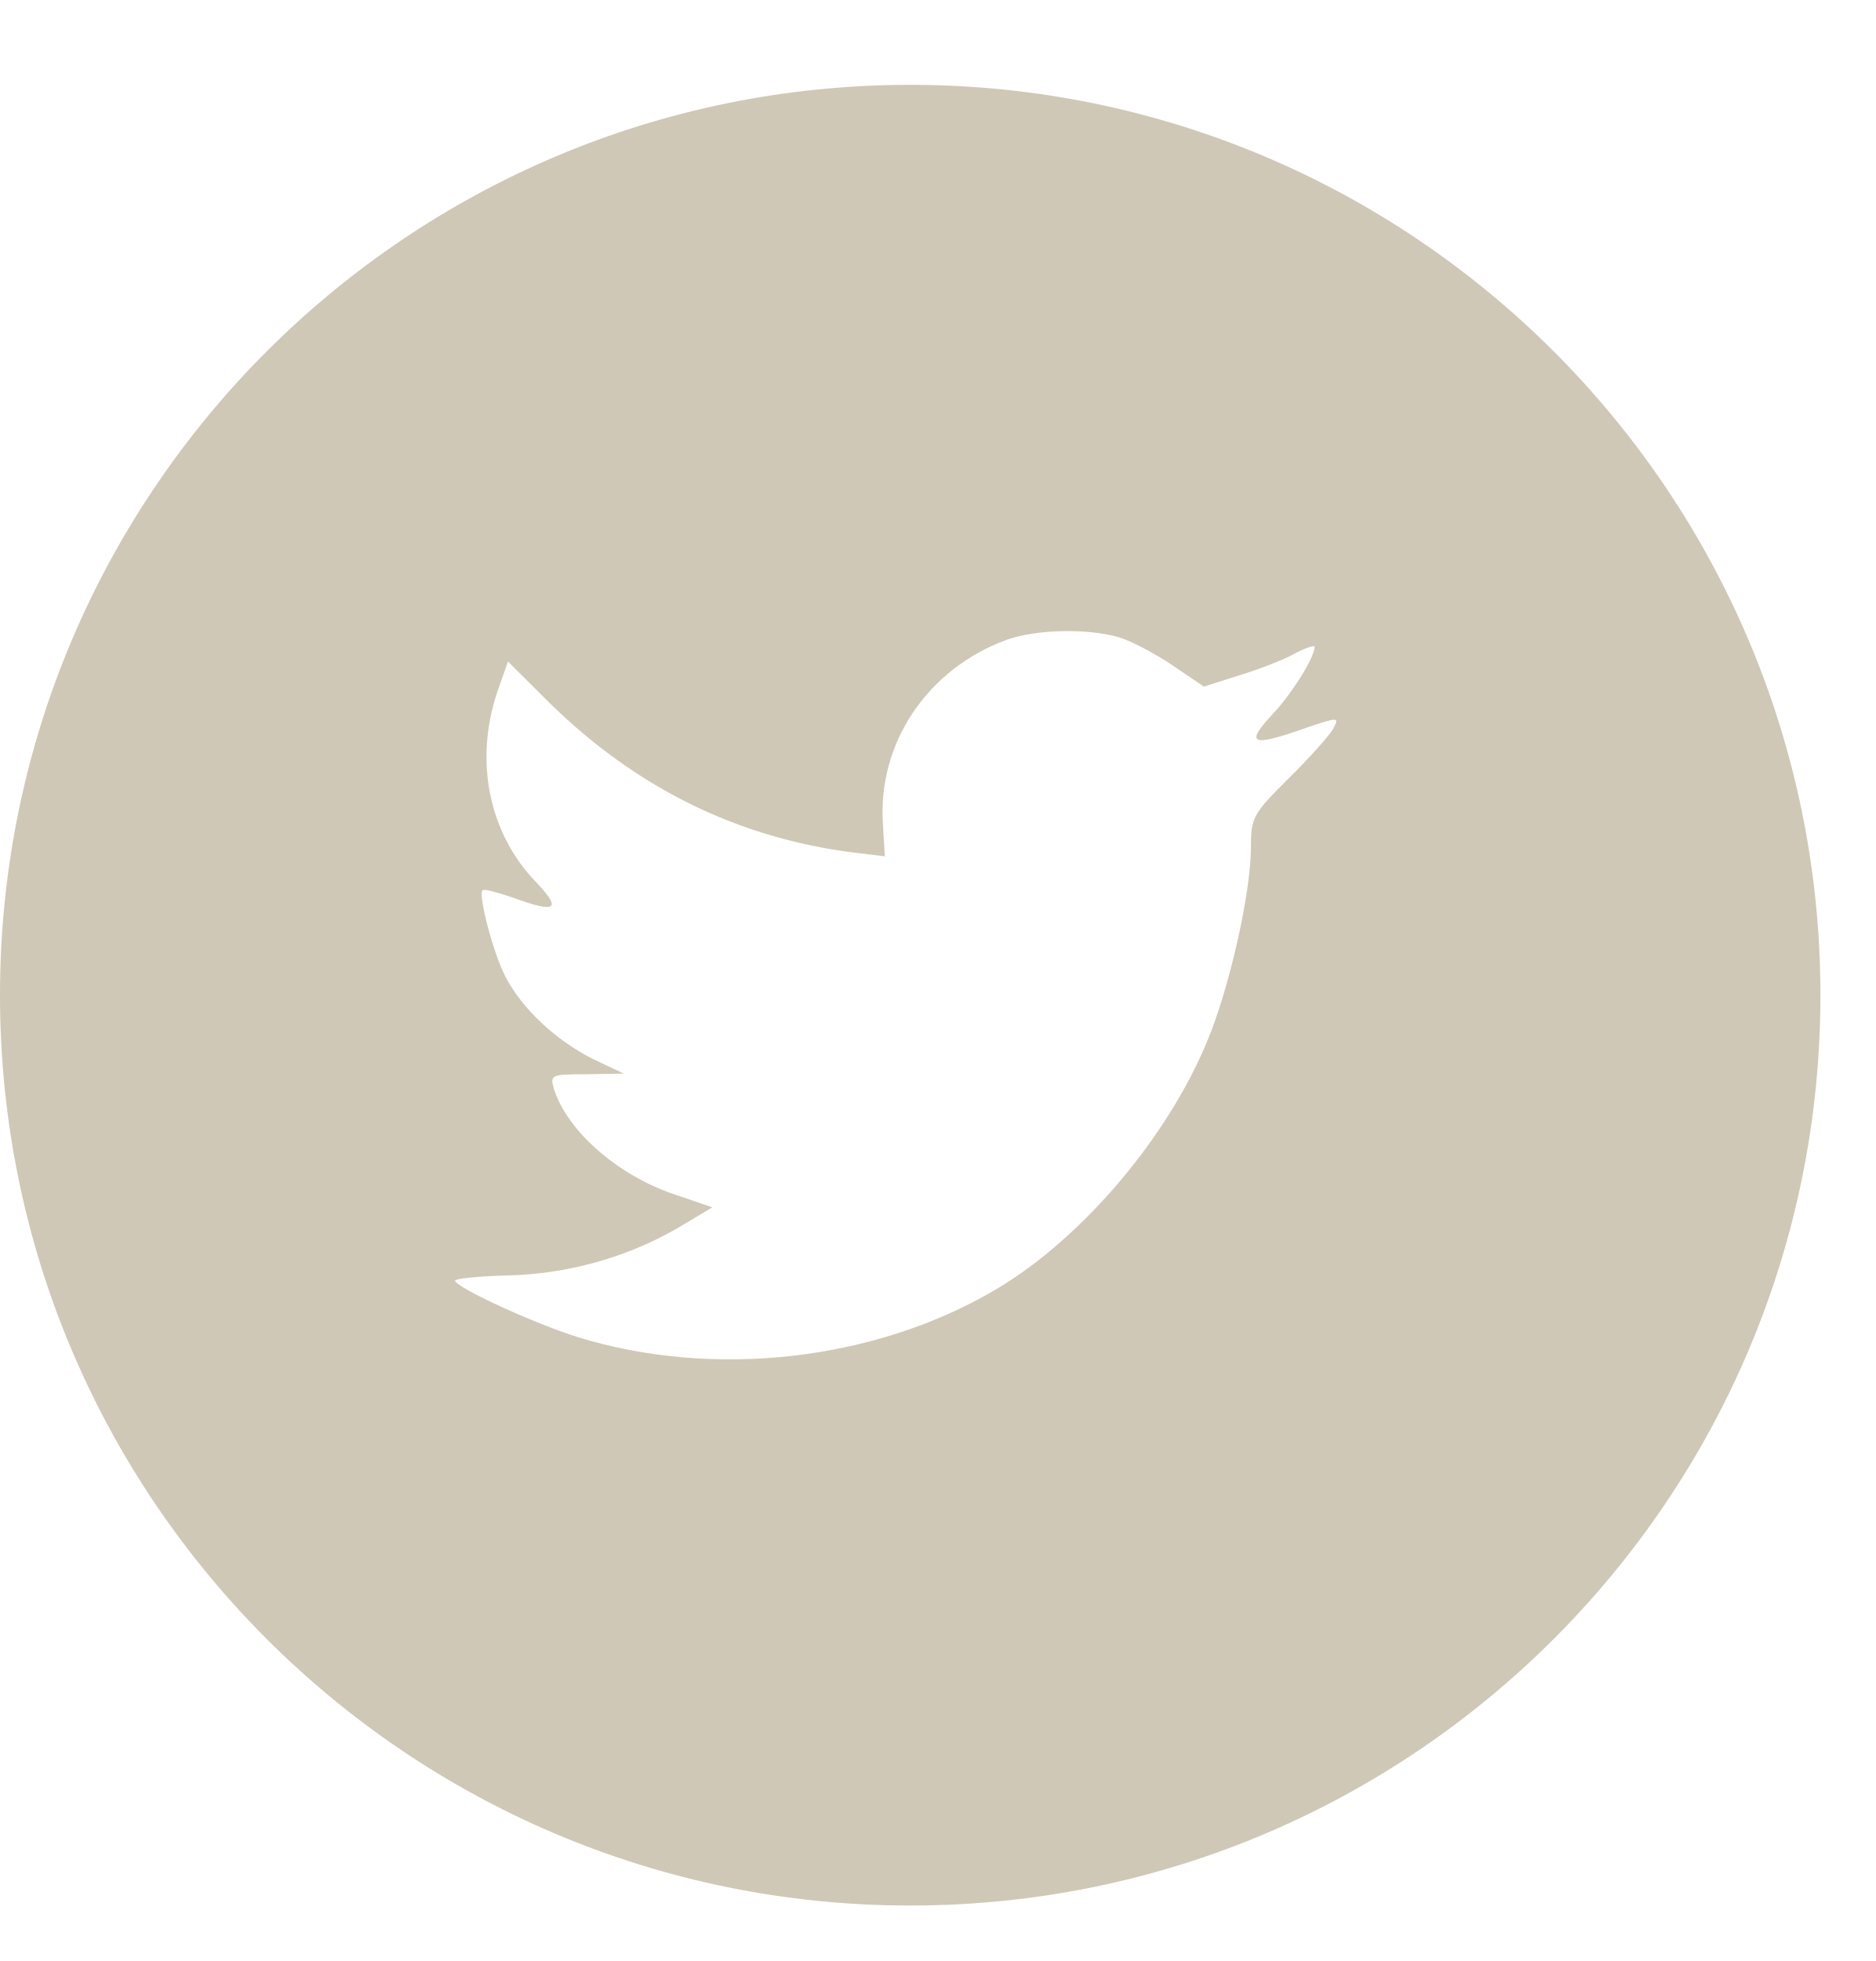
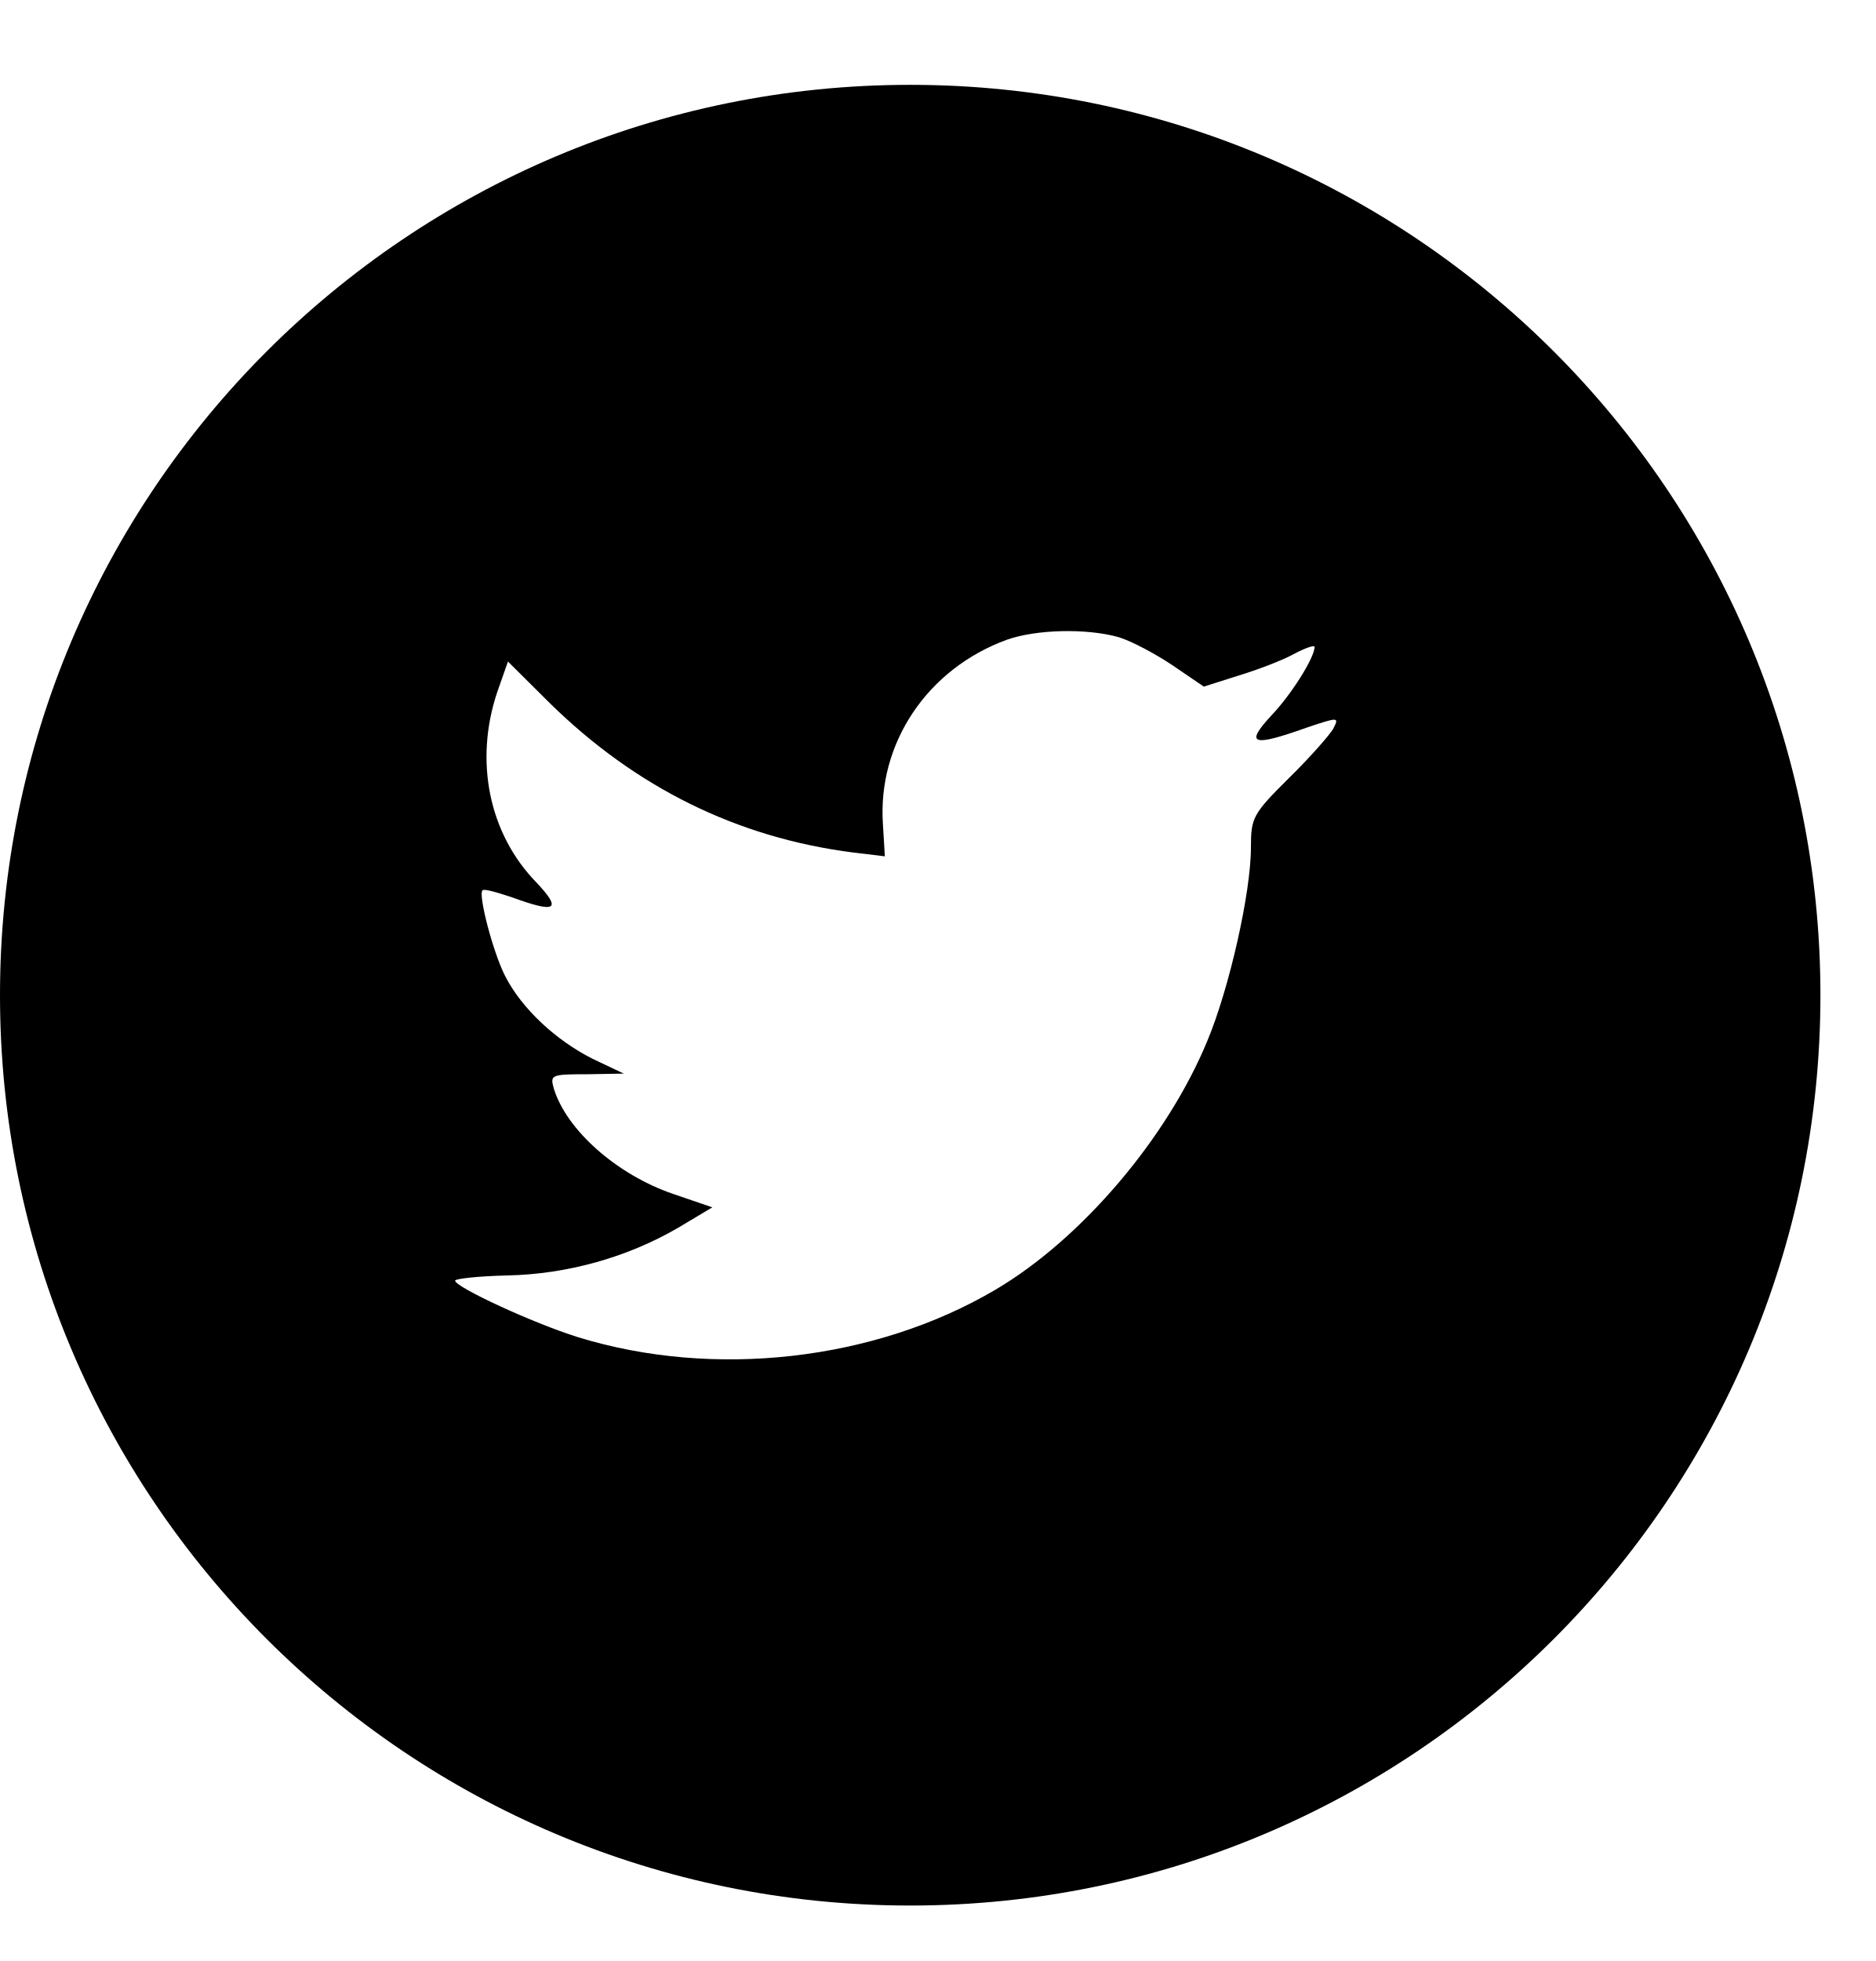
<svg xmlns="http://www.w3.org/2000/svg" width="44" height="46" viewBox="0 0 44 46" fill="none">
  <g id="Twitter">
-     <path id="Combined Shape" fill-rule="evenodd" clip-rule="evenodd" d="M21.354 1.99C9.561 1.99 0 11.551 0 23.345C0 35.138 9.561 44.699 21.354 44.699C33.148 44.699 42.709 35.138 42.709 23.345C42.709 11.551 33.148 1.99 21.354 1.99ZM20.759 20.087L20.715 19.348C20.58 17.433 21.76 15.684 23.627 15.005C24.314 14.764 25.48 14.734 26.241 14.945C26.54 15.035 27.108 15.337 27.511 15.608L28.243 16.106L29.049 15.85C29.497 15.714 30.095 15.488 30.364 15.337C30.618 15.201 30.842 15.126 30.842 15.171C30.842 15.428 30.289 16.302 29.826 16.785C29.199 17.463 29.378 17.524 30.648 17.071C31.41 16.815 31.424 16.815 31.275 17.101C31.185 17.252 30.722 17.78 30.229 18.262C29.393 19.092 29.348 19.182 29.348 19.876C29.348 20.947 28.84 23.178 28.332 24.4C27.391 26.692 25.375 29.06 23.358 30.251C20.52 31.925 16.741 32.347 13.56 31.367C12.499 31.035 10.677 30.191 10.677 30.04C10.677 29.995 11.23 29.934 11.902 29.919C13.306 29.889 14.71 29.497 15.905 28.803L16.712 28.321L15.785 28.004C14.471 27.552 13.291 26.511 12.992 25.531C12.903 25.214 12.932 25.199 13.769 25.199L14.635 25.184L13.903 24.837C13.037 24.4 12.245 23.661 11.857 22.907C11.573 22.364 11.215 20.992 11.319 20.886C11.349 20.841 11.663 20.932 12.021 21.052C13.052 21.429 13.186 21.339 12.589 20.705C11.469 19.559 11.125 17.855 11.663 16.242L11.917 15.518L12.903 16.498C14.919 18.474 17.294 19.65 20.013 19.997L20.759 20.087Z" fill="#CFC8B7" />
+     <path id="Combined Shape" fill-rule="evenodd" clip-rule="evenodd" d="M21.354 1.99C9.561 1.99 0 11.551 0 23.345C0 35.138 9.561 44.699 21.354 44.699C33.148 44.699 42.709 35.138 42.709 23.345C42.709 11.551 33.148 1.99 21.354 1.99ZM20.759 20.087L20.715 19.348C20.58 17.433 21.76 15.684 23.627 15.005C24.314 14.764 25.48 14.734 26.241 14.945C26.54 15.035 27.108 15.337 27.511 15.608L28.243 16.106L29.049 15.85C29.497 15.714 30.095 15.488 30.364 15.337C30.618 15.201 30.842 15.126 30.842 15.171C30.842 15.428 30.289 16.302 29.826 16.785C29.199 17.463 29.378 17.524 30.648 17.071C31.41 16.815 31.424 16.815 31.275 17.101C31.185 17.252 30.722 17.78 30.229 18.262C29.393 19.092 29.348 19.182 29.348 19.876C29.348 20.947 28.84 23.178 28.332 24.4C27.391 26.692 25.375 29.06 23.358 30.251C20.52 31.925 16.741 32.347 13.56 31.367C12.499 31.035 10.677 30.191 10.677 30.04C10.677 29.995 11.23 29.934 11.902 29.919C13.306 29.889 14.71 29.497 15.905 28.803L16.712 28.321L15.785 28.004C14.471 27.552 13.291 26.511 12.992 25.531C12.903 25.214 12.932 25.199 13.769 25.199L14.635 25.184L13.903 24.837C13.037 24.4 12.245 23.661 11.857 22.907C11.573 22.364 11.215 20.992 11.319 20.886C11.349 20.841 11.663 20.932 12.021 21.052C13.052 21.429 13.186 21.339 12.589 20.705C11.469 19.559 11.125 17.855 11.663 16.242L11.917 15.518L12.903 16.498C14.919 18.474 17.294 19.65 20.013 19.997L20.759 20.087Z" fill="currentColor" />
  </g>
</svg>
